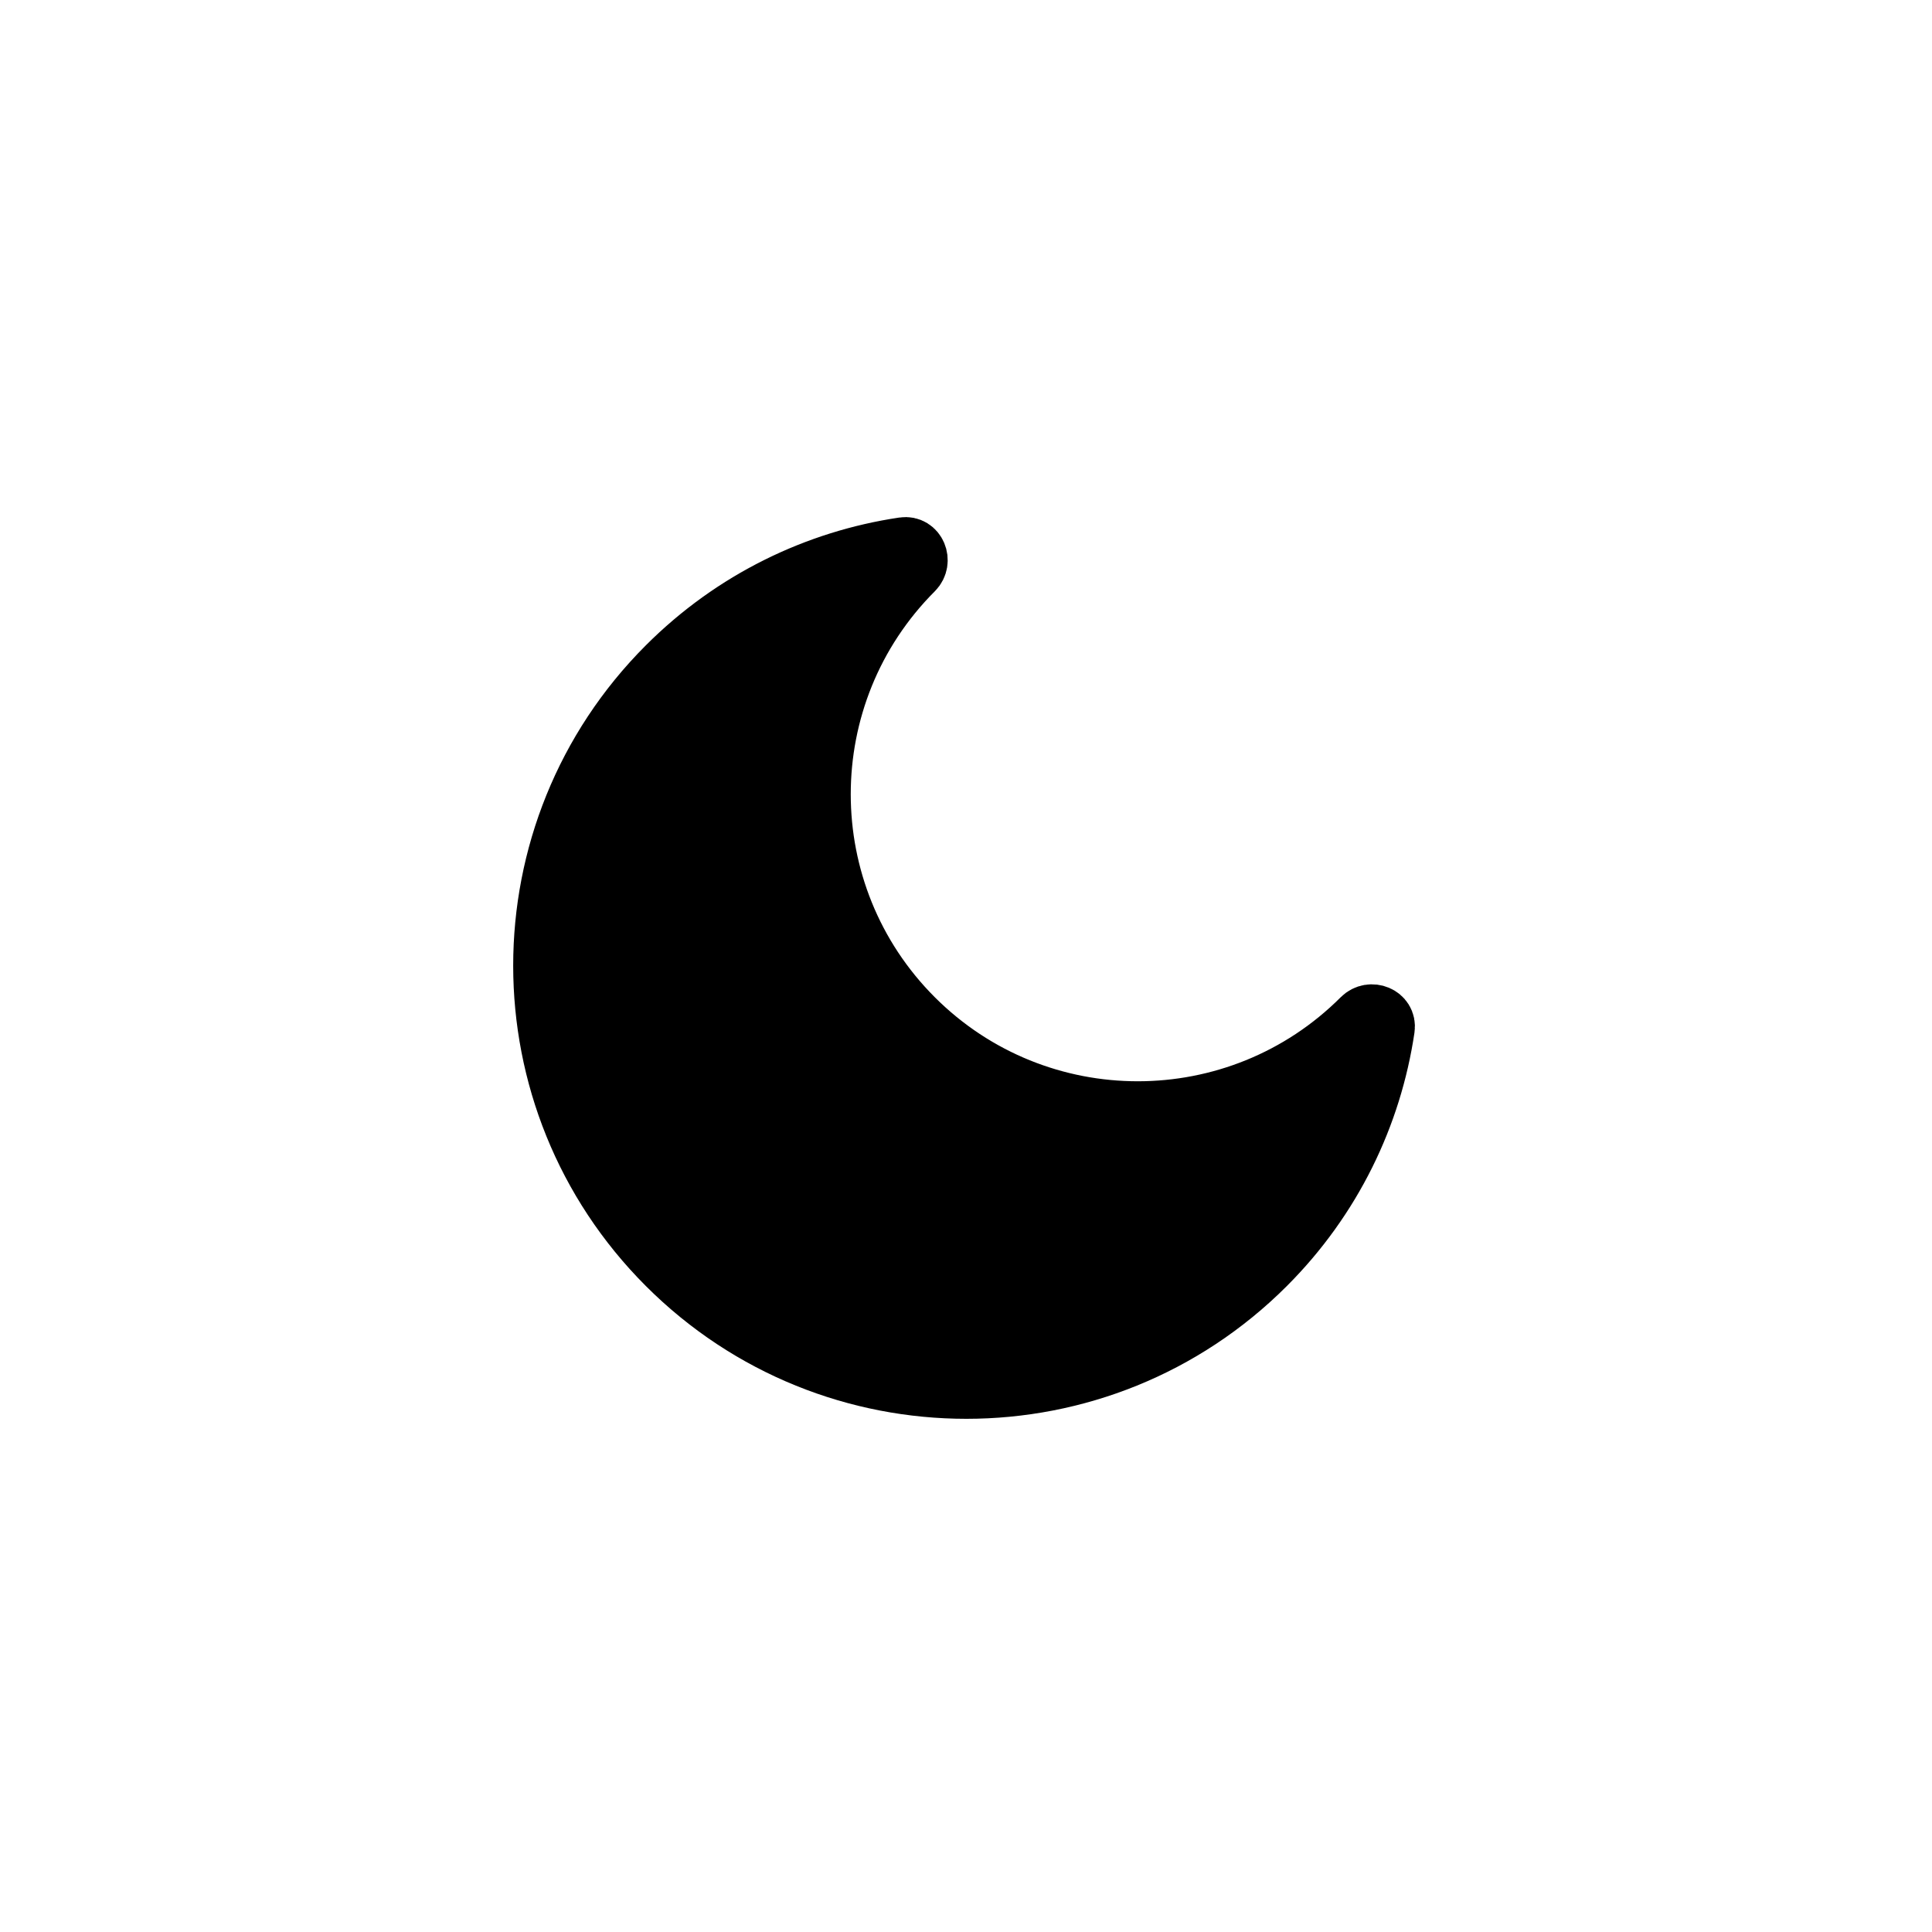
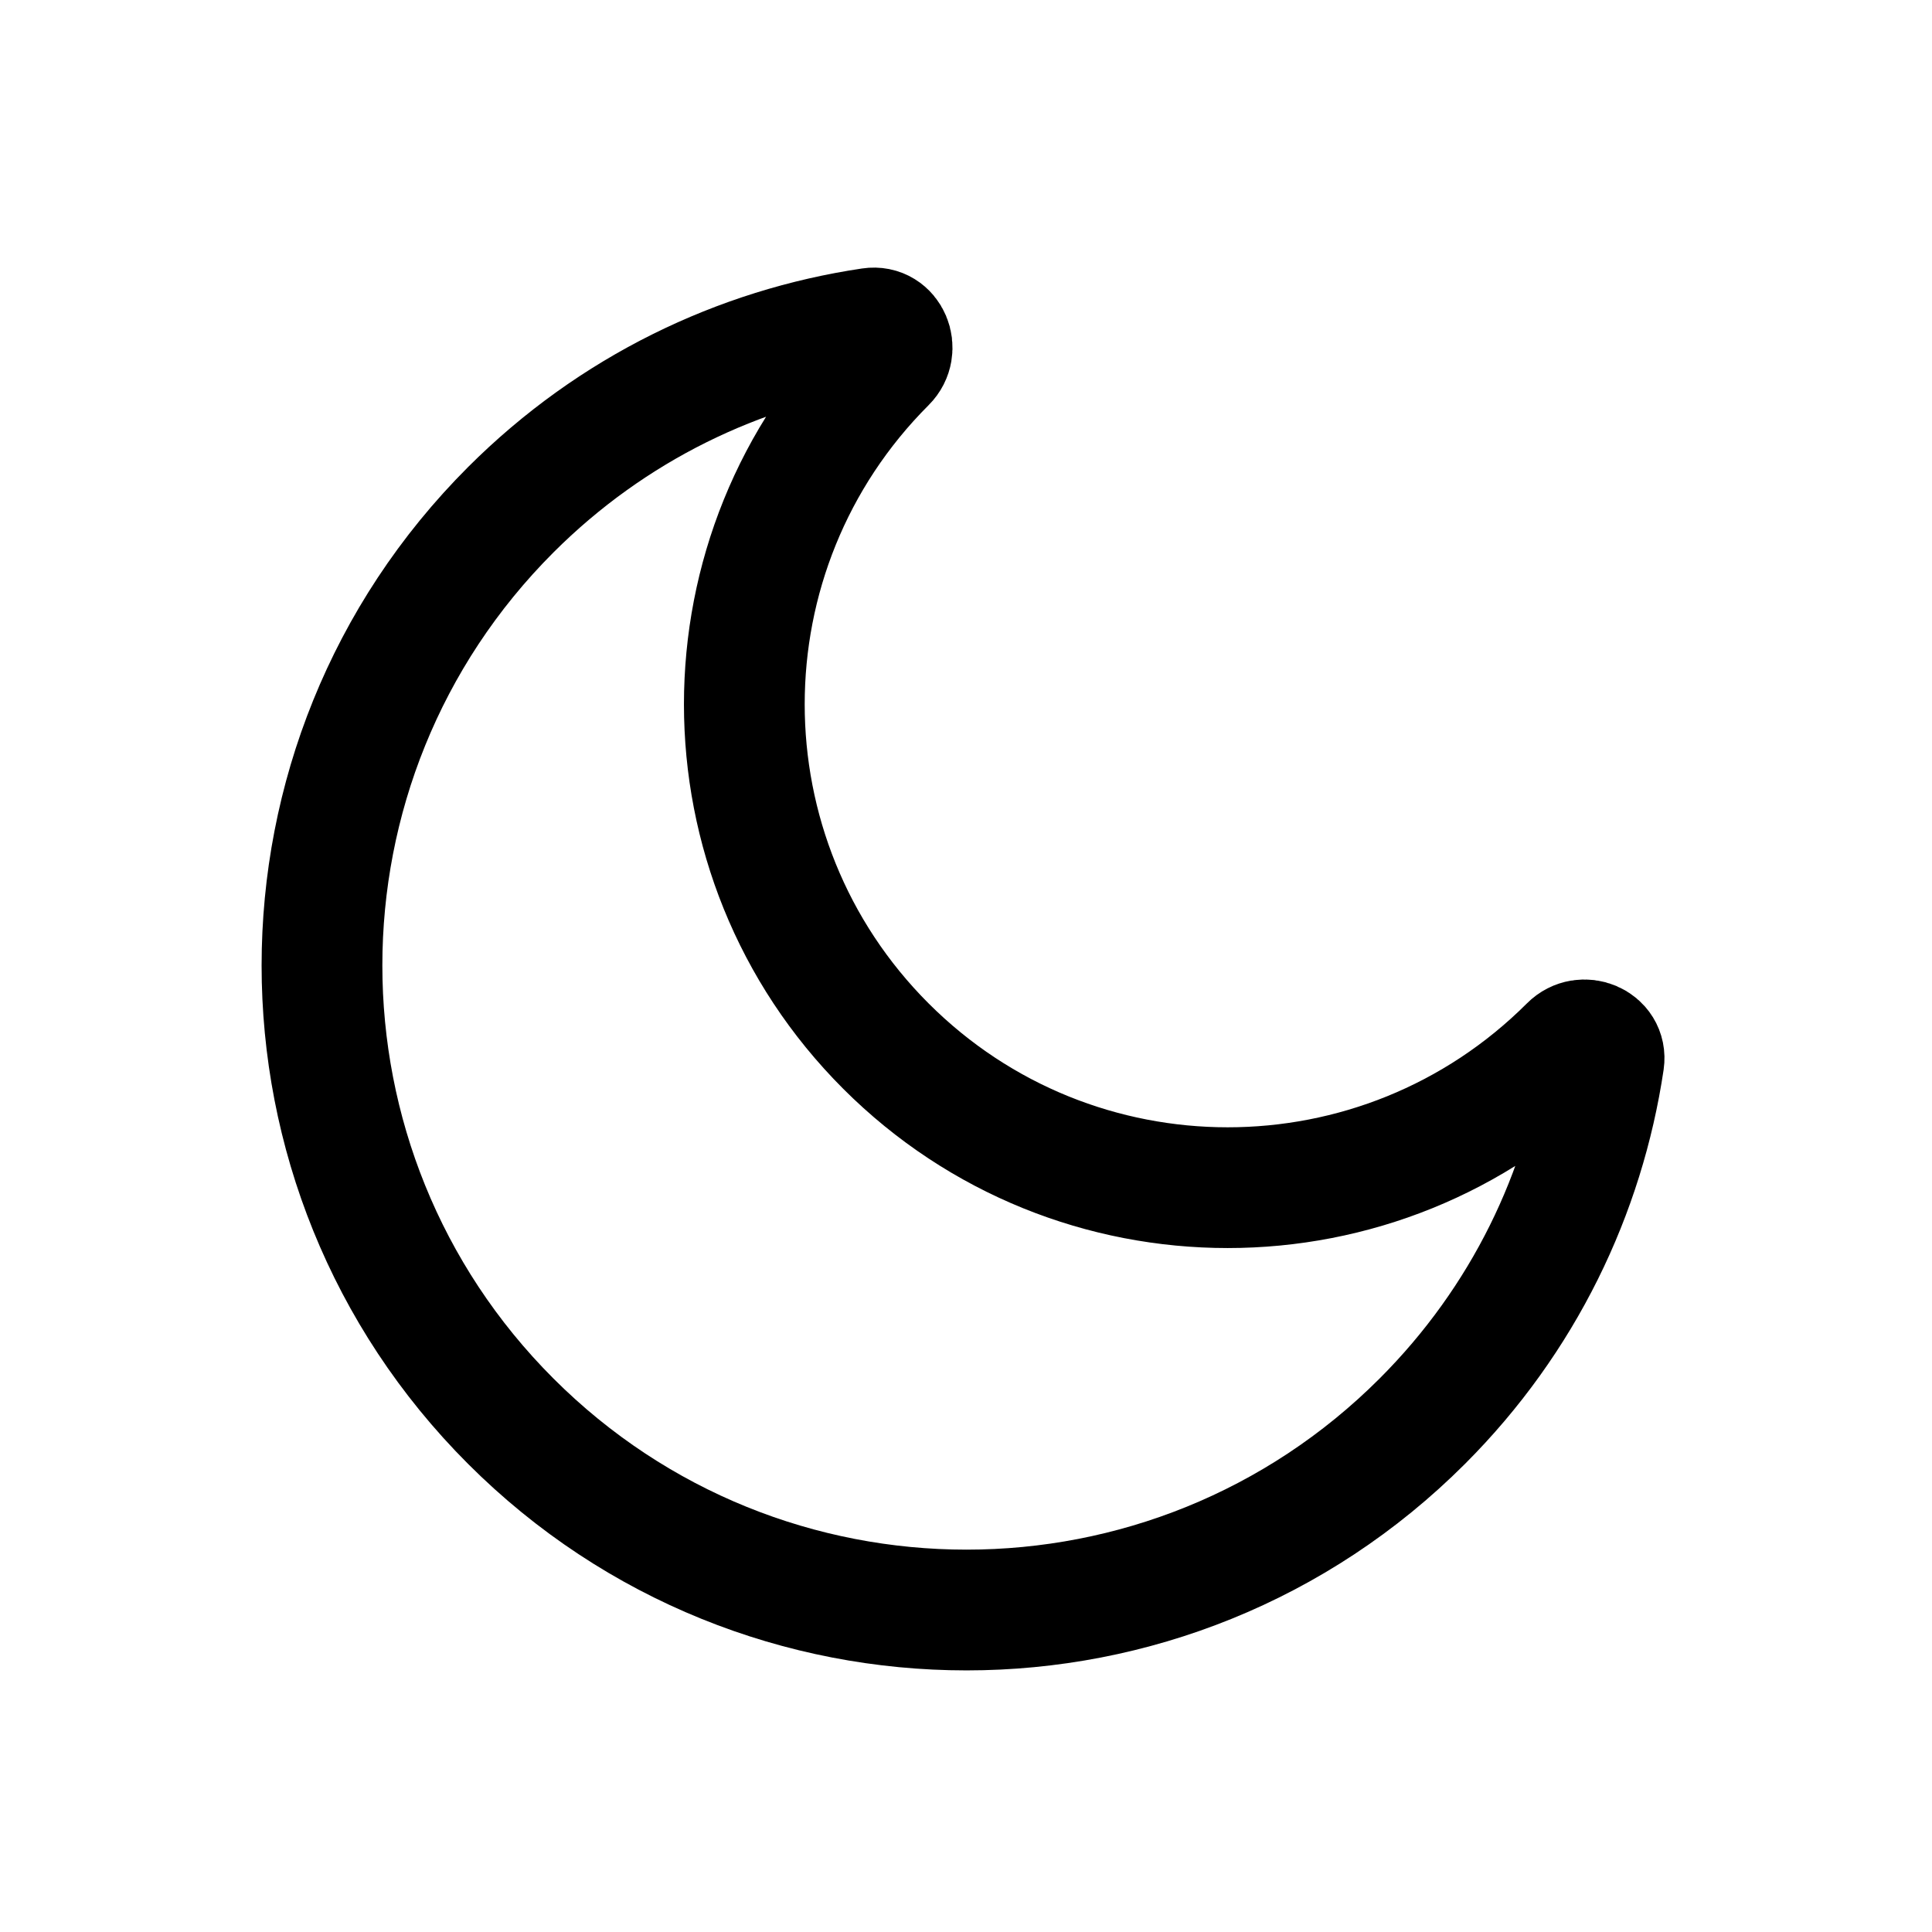
- <svg xmlns="http://www.w3.org/2000/svg" width="32" height="32" viewBox="0 0 32 32" fill="none">
-   <path d="M11.052 11.041C12.155 9.938 13.534 9.28 14.967 9.067C15.17 9.037 15.274 9.295 15.13 9.44C13.078 11.492 13.078 14.819 15.13 16.871C17.181 18.922 20.509 18.922 22.56 16.871C22.705 16.726 22.963 16.83 22.933 17.033C22.72 18.466 22.063 19.845 20.96 20.948C18.224 23.684 13.788 23.684 11.052 20.948C8.316 18.212 8.316 13.777 11.052 11.041Z" fill="currentColor" stroke="currentColor" />
+ <svg xmlns="http://www.w3.org/2000/svg" width="24" height="24" viewBox="0 0 24 24" fill="none">
+   <path d="M6.345 6.332C7.606 5.072 9.182 4.32 10.819 4.077C11.051 4.042 11.171 4.338 11.005 4.503C8.66 6.848 8.66 10.65 11.005 12.995C13.35 15.34 17.152 15.34 19.498 12.995C19.663 12.829 19.958 12.949 19.924 13.18C19.68 14.818 18.929 16.394 17.668 17.655C14.541 20.782 9.472 20.782 6.345 17.655C3.218 14.528 3.218 9.459 6.345 6.332Z" stroke="currentColor" stroke-width="1.5" />
</svg>
